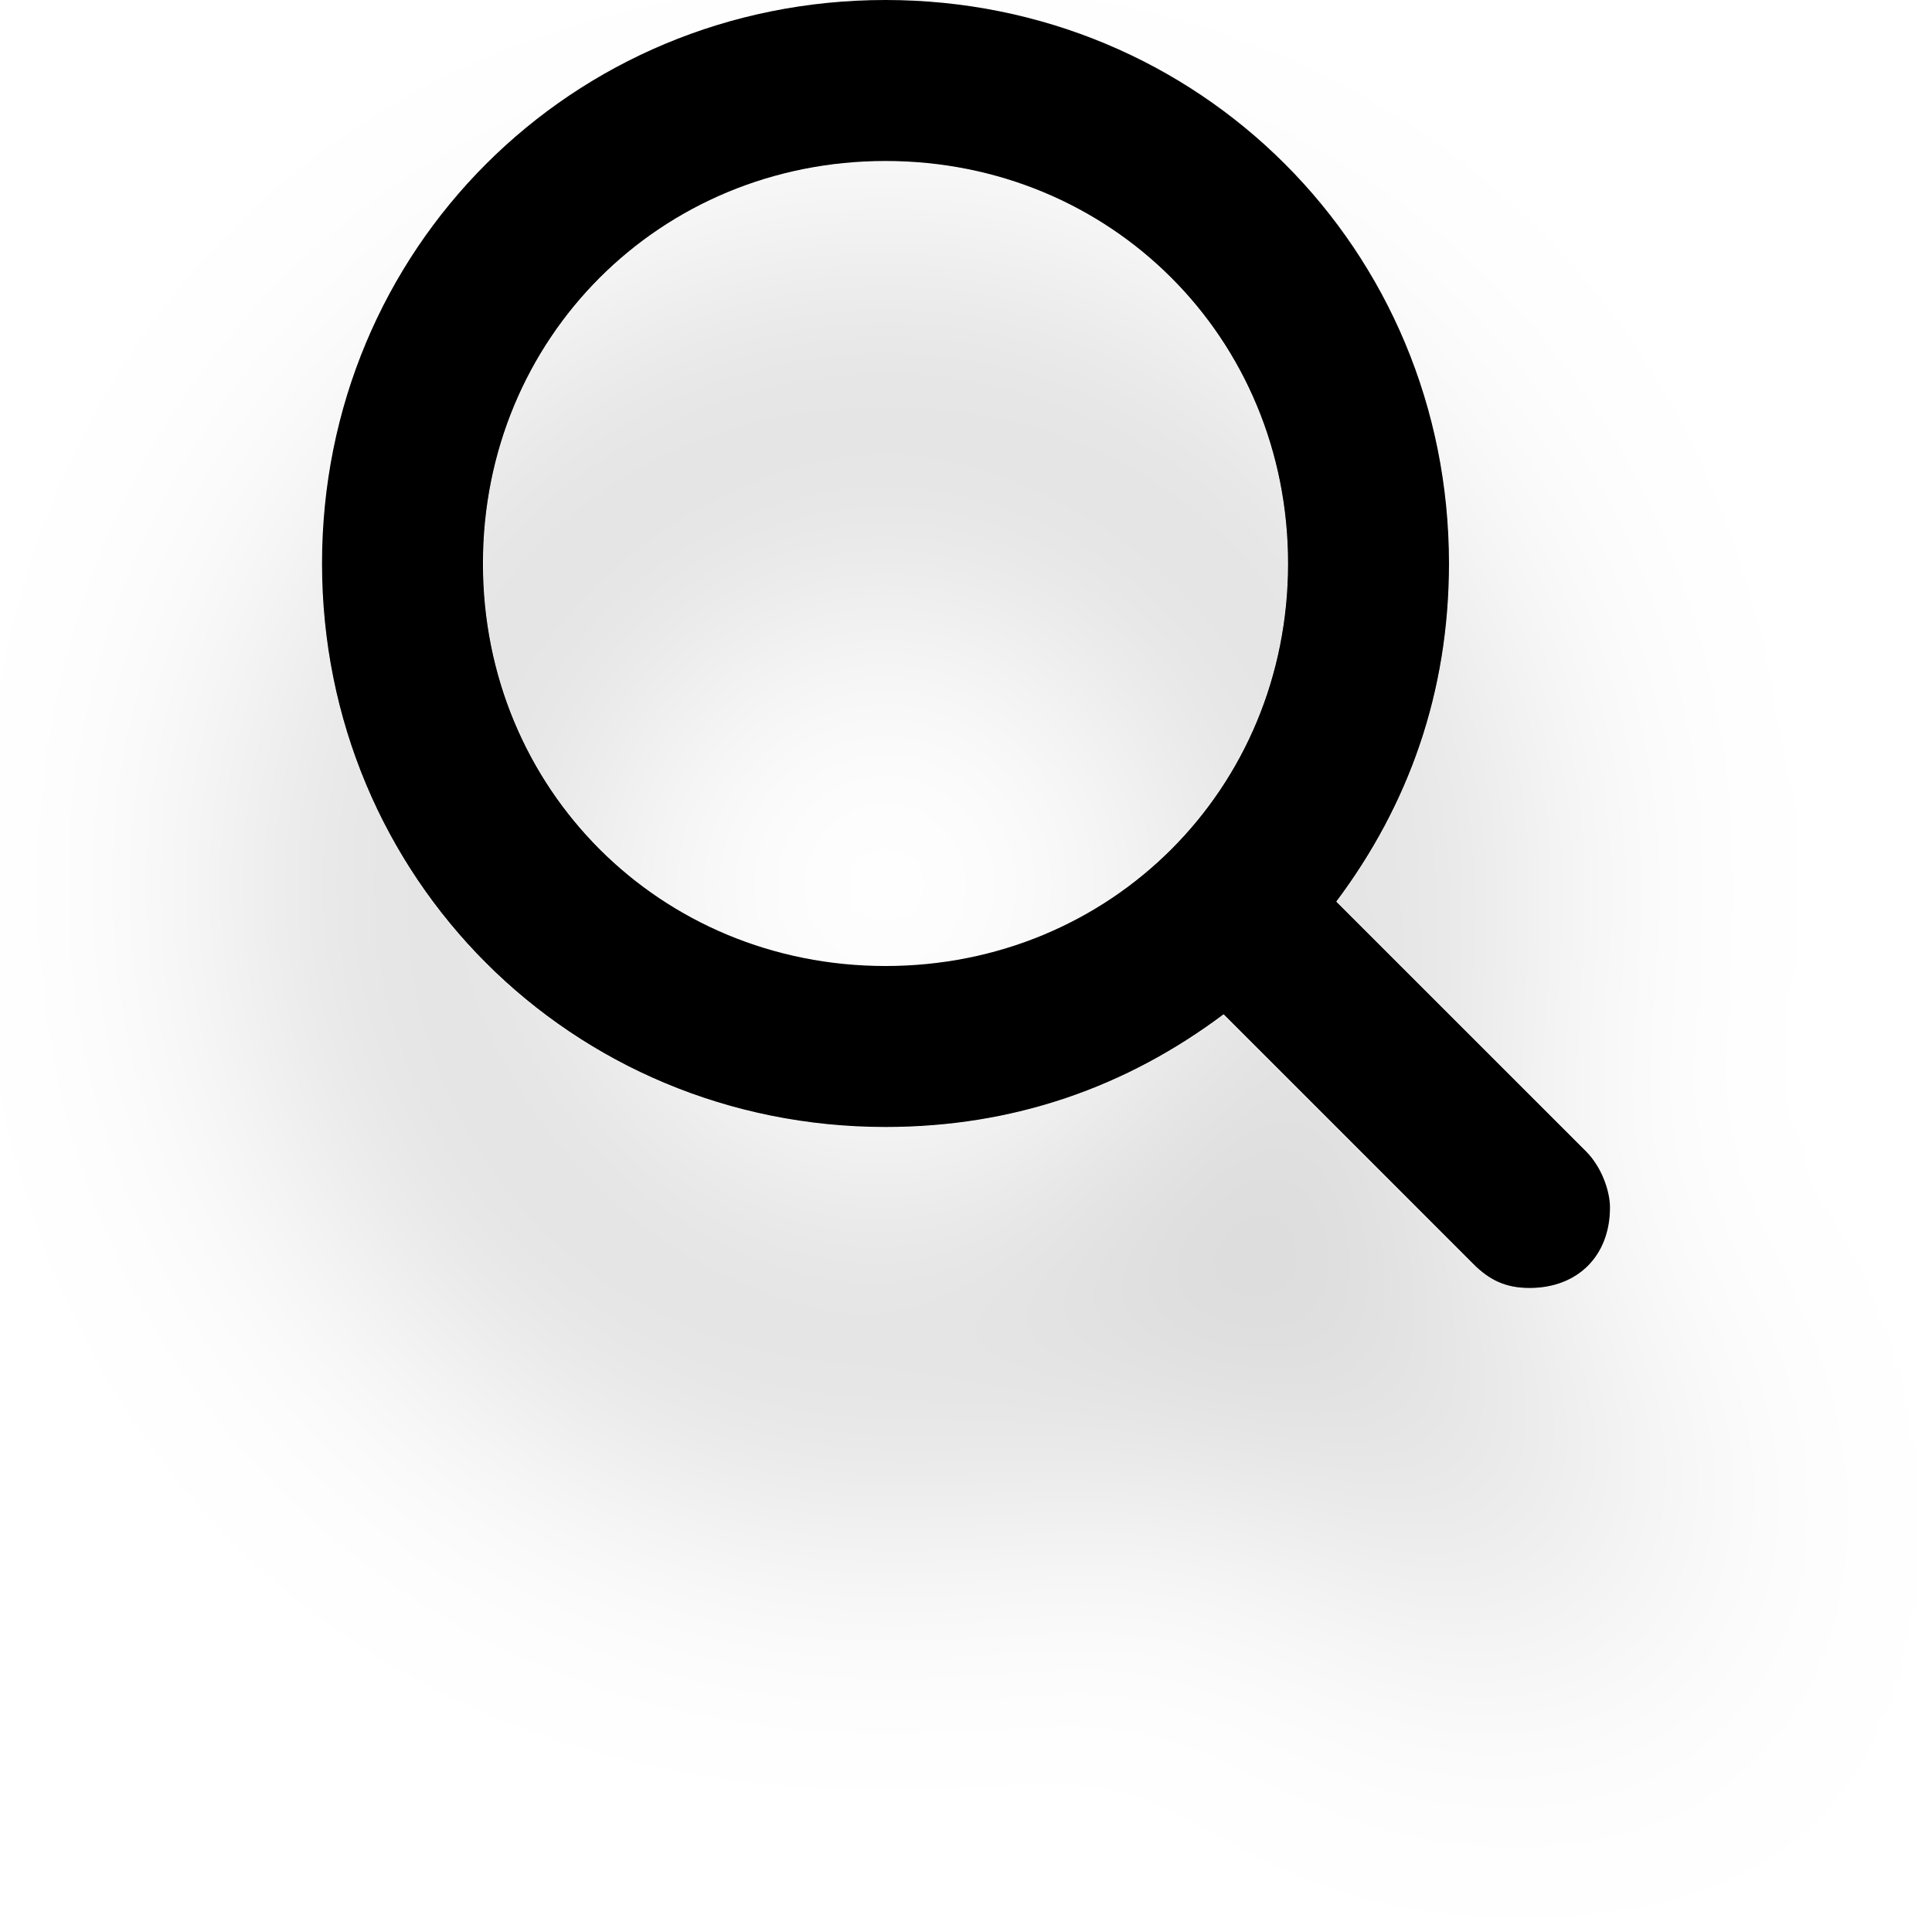
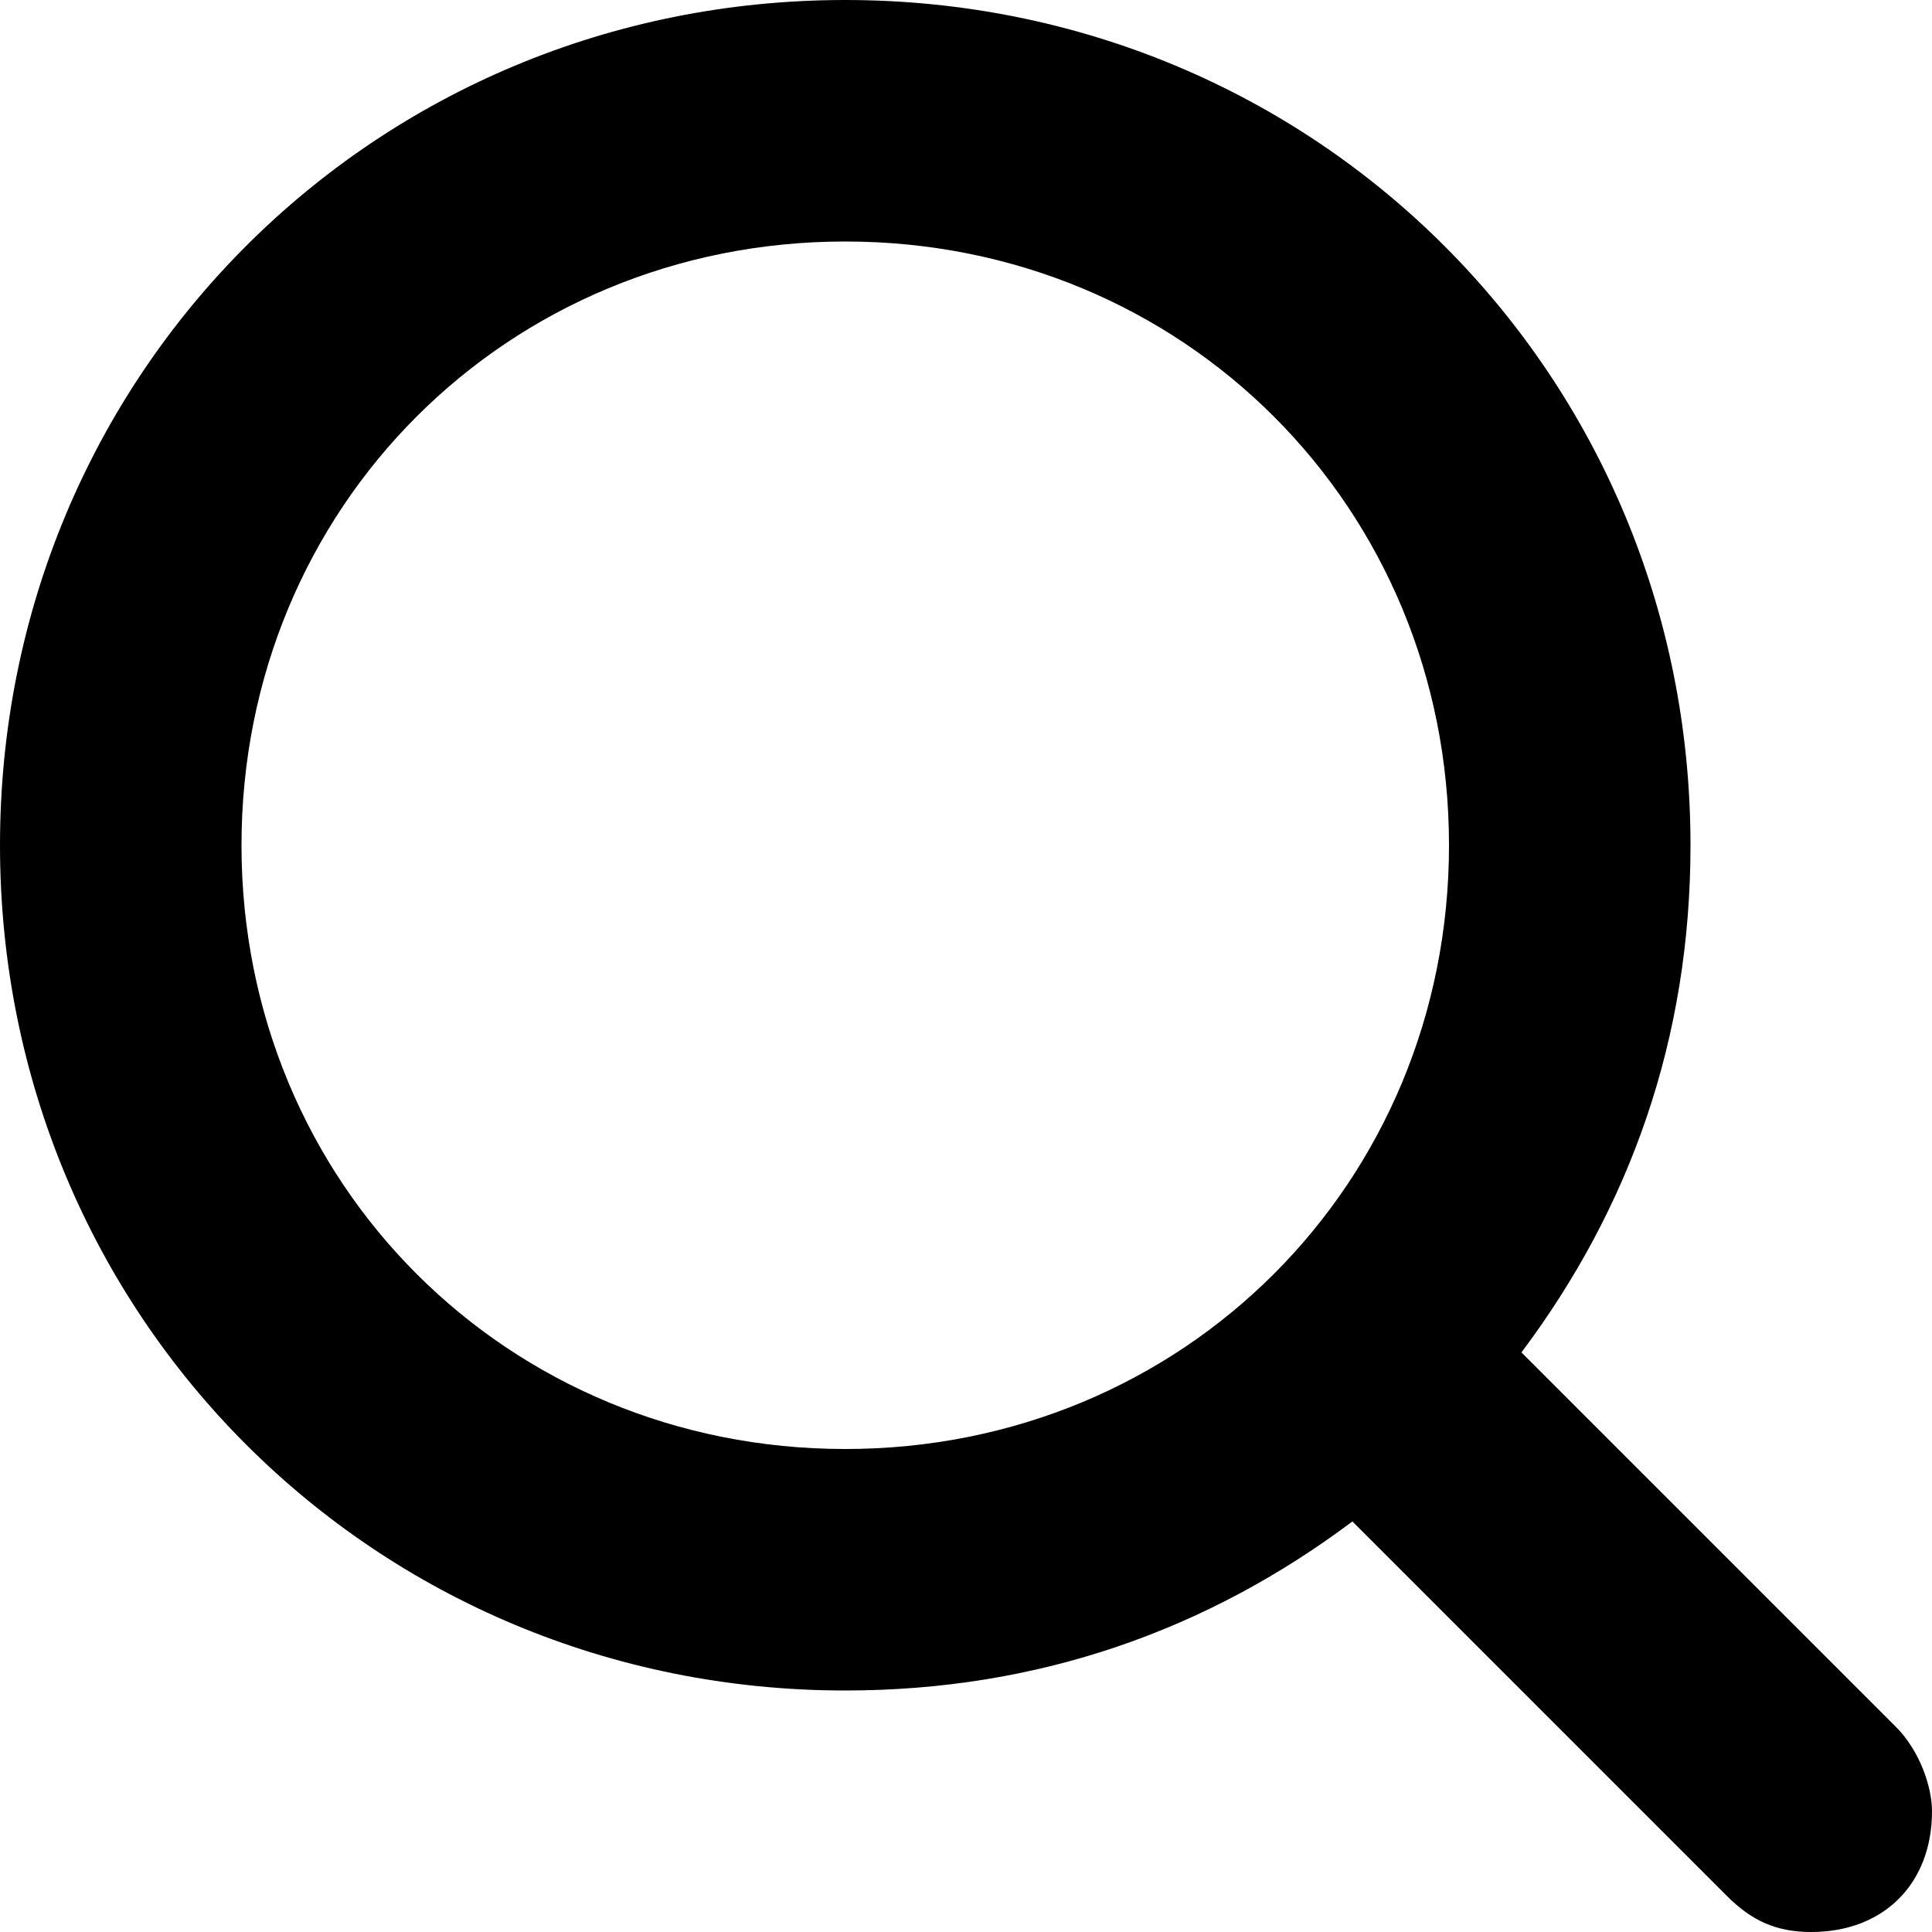
- <svg xmlns="http://www.w3.org/2000/svg" width="24" height="24" viewBox="0 0 24 24" fill="none">
-   <g filter="url(#filter0_d)">
-     <path d="M19.7 14.3L16.6 11.2C17.5 10 18 8.6 18 7C18 3.1 14.9 0 11 0C7.1 0 4 3.1 4 7C4 10.9 7.1 14 11 14C12.6 14 14 13.5 15.2 12.6L18.3 15.7C18.5 15.9 18.7 16 19 16C19.6 16 20 15.6 20 15C20 14.8 19.9 14.5 19.7 14.3ZM6 7C6 4.2 8.2 2 11 2C13.8 2 16 4.2 16 7C16 9.8 13.8 12 11 12C8.2 12 6 9.8 6 7Z" fill="black" />
-   </g>
-   <defs>
-     <filter id="filter0_d" x="0" y="0" width="24" height="24" filterUnits="userSpaceOnUse" color-interpolation-filters="sRGB">
-       <feFlood flood-opacity="0" result="BackgroundImageFix" />
-       <feColorMatrix in="SourceAlpha" type="matrix" values="0 0 0 0 0 0 0 0 0 0 0 0 0 0 0 0 0 0 127 0" result="hardAlpha" />
-       <feOffset dy="4" />
-       <feGaussianBlur stdDeviation="2" />
-       <feComposite in2="hardAlpha" operator="out" />
-       <feColorMatrix type="matrix" values="0 0 0 0 0 0 0 0 0 0 0 0 0 0 0 0 0 0 0.25 0" />
-       <feBlend mode="normal" in2="BackgroundImageFix" result="effect1_dropShadow" />
-       <feBlend mode="normal" in="SourceGraphic" in2="effect1_dropShadow" result="shape" />
-     </filter>
-   </defs>
+ <svg xmlns="http://www.w3.org/2000/svg" width="16" height="16" viewBox="0 0 16 16" fill="none">
+   <path d="M15.7 14.3L12.6 11.2C13.5 10 14 8.6 14 7C14 3.1 10.9 0 7 0C3.1 0 0 3.1 0 7C0 10.9 3.1 14 7 14C8.6 14 10 13.5 11.2 12.6L14.3 15.7C14.5 15.9 14.7 16 15 16C15.6 16 16 15.6 16 15C16 14.8 15.9 14.5 15.7 14.3ZM2 7C2 4.2 4.2 2 7 2C9.8 2 12 4.2 12 7C12 9.8 9.8 12 7 12C4.2 12 2 9.8 2 7Z" fill="black" />
</svg>
